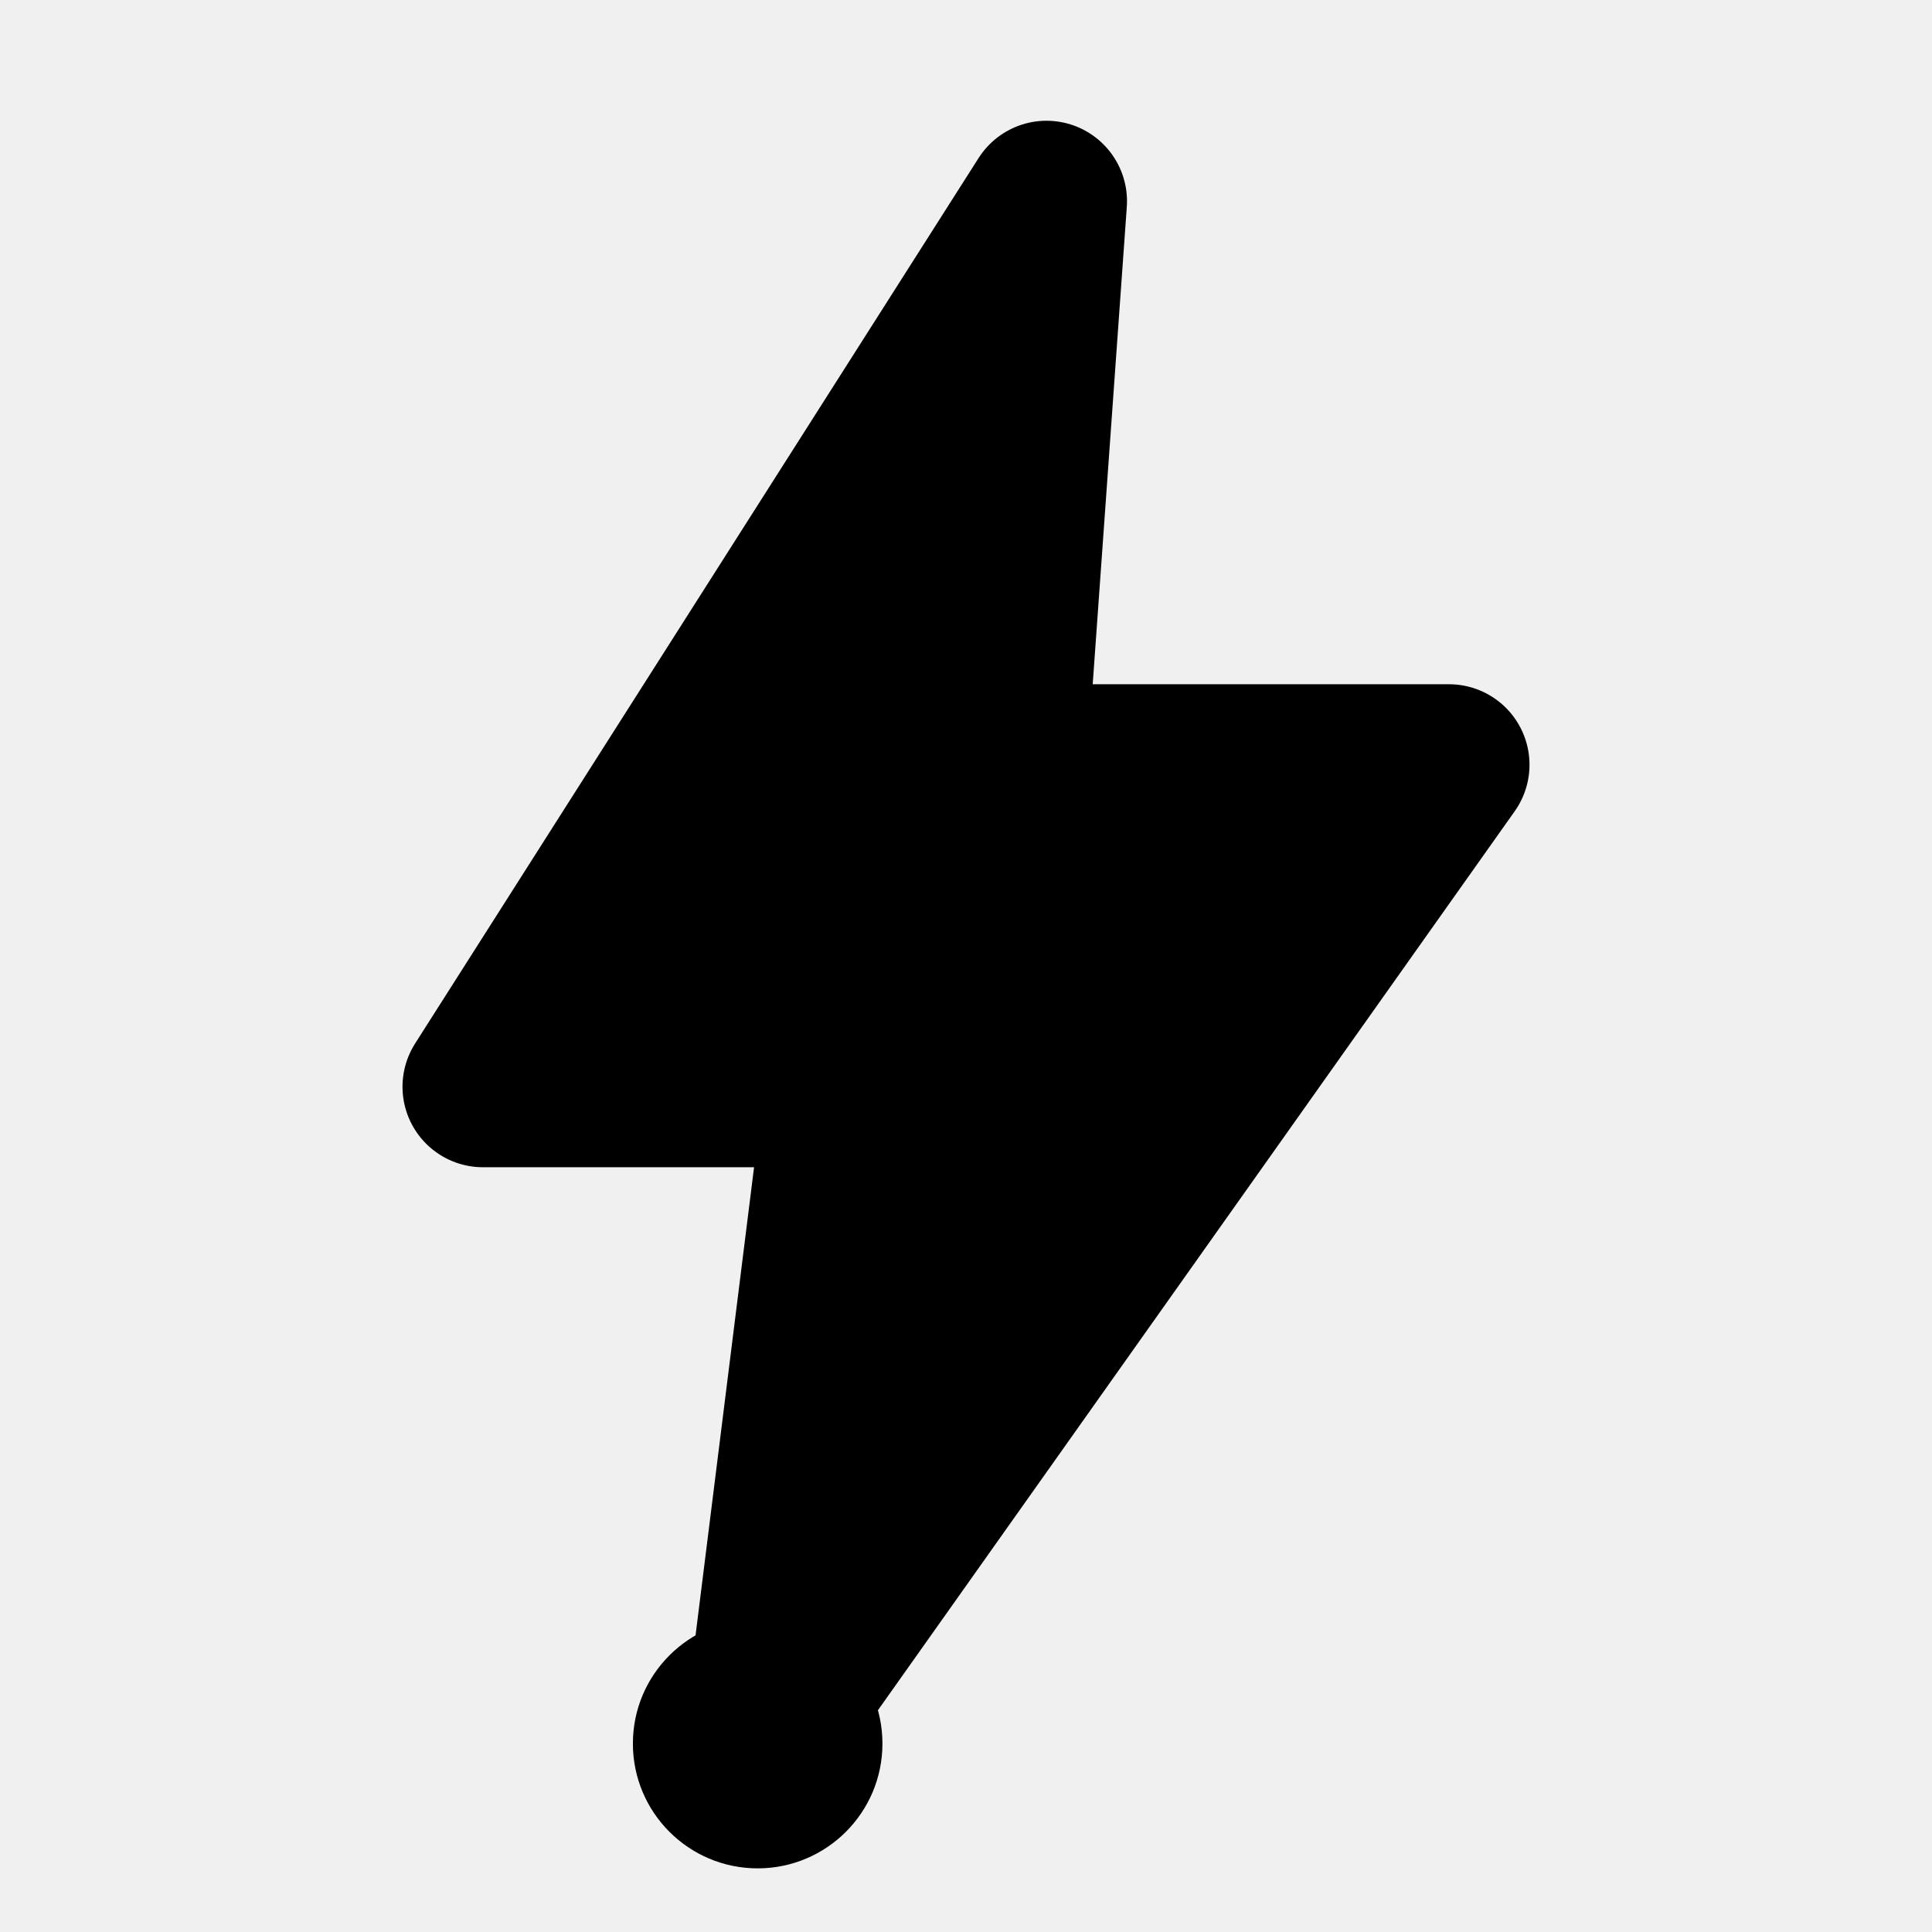
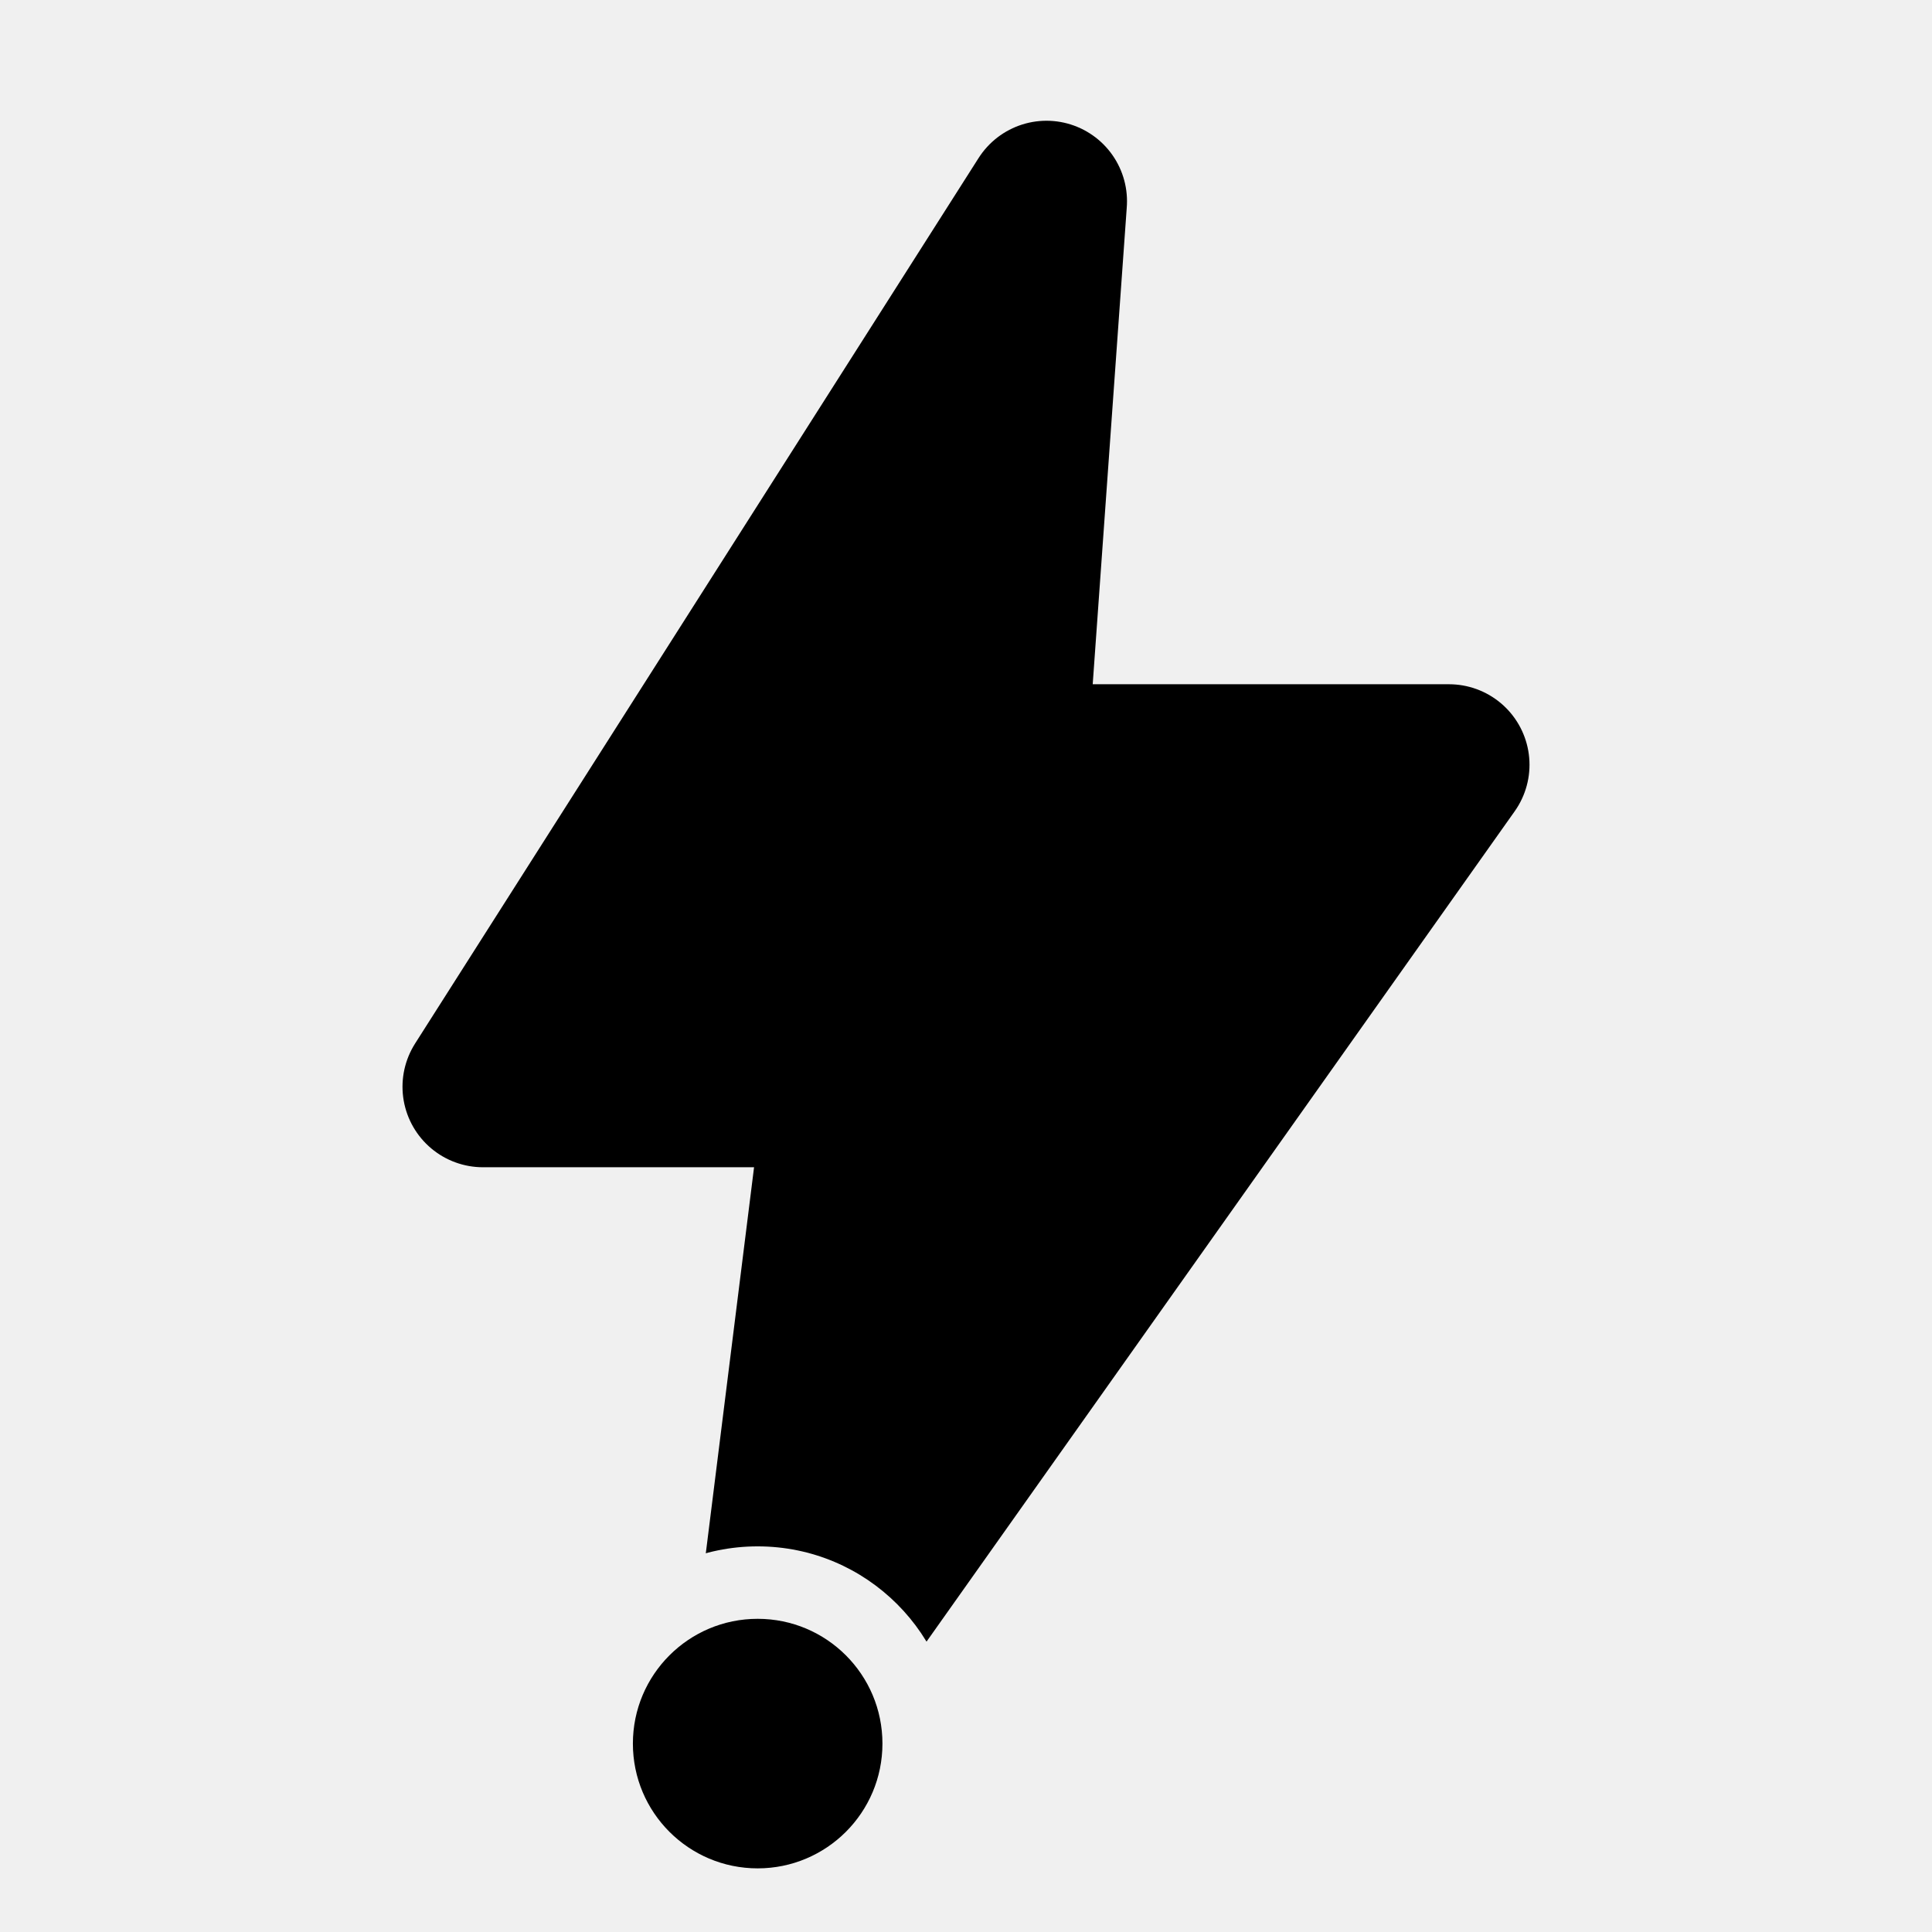
<svg xmlns="http://www.w3.org/2000/svg" viewBox="0 0 48 48" fill="none">
-   <path d="M26 5 L12 27 H21 L19 43 L36 19 H25 Z" fill="black" stroke="black" stroke-width="4" stroke-linejoin="round" />
+   <mask id="gap" maskUnits="userSpaceOnUse" x="0" y="0" width="48" height="48">
+     <rect width="48" height="48" fill="white" />
+     <circle cx="18.824" cy="43.319" r="4.9" fill="black" />
+   </mask>
+   <path d="M26 5 L12 27 H21 L19 43 L36 19 H25 Z" fill="black" stroke="black" stroke-width="4" stroke-linejoin="round" mask="url(#gap)" />
  <circle cx="18.824" cy="43.319" r="3.1" fill="black" />
</svg>
